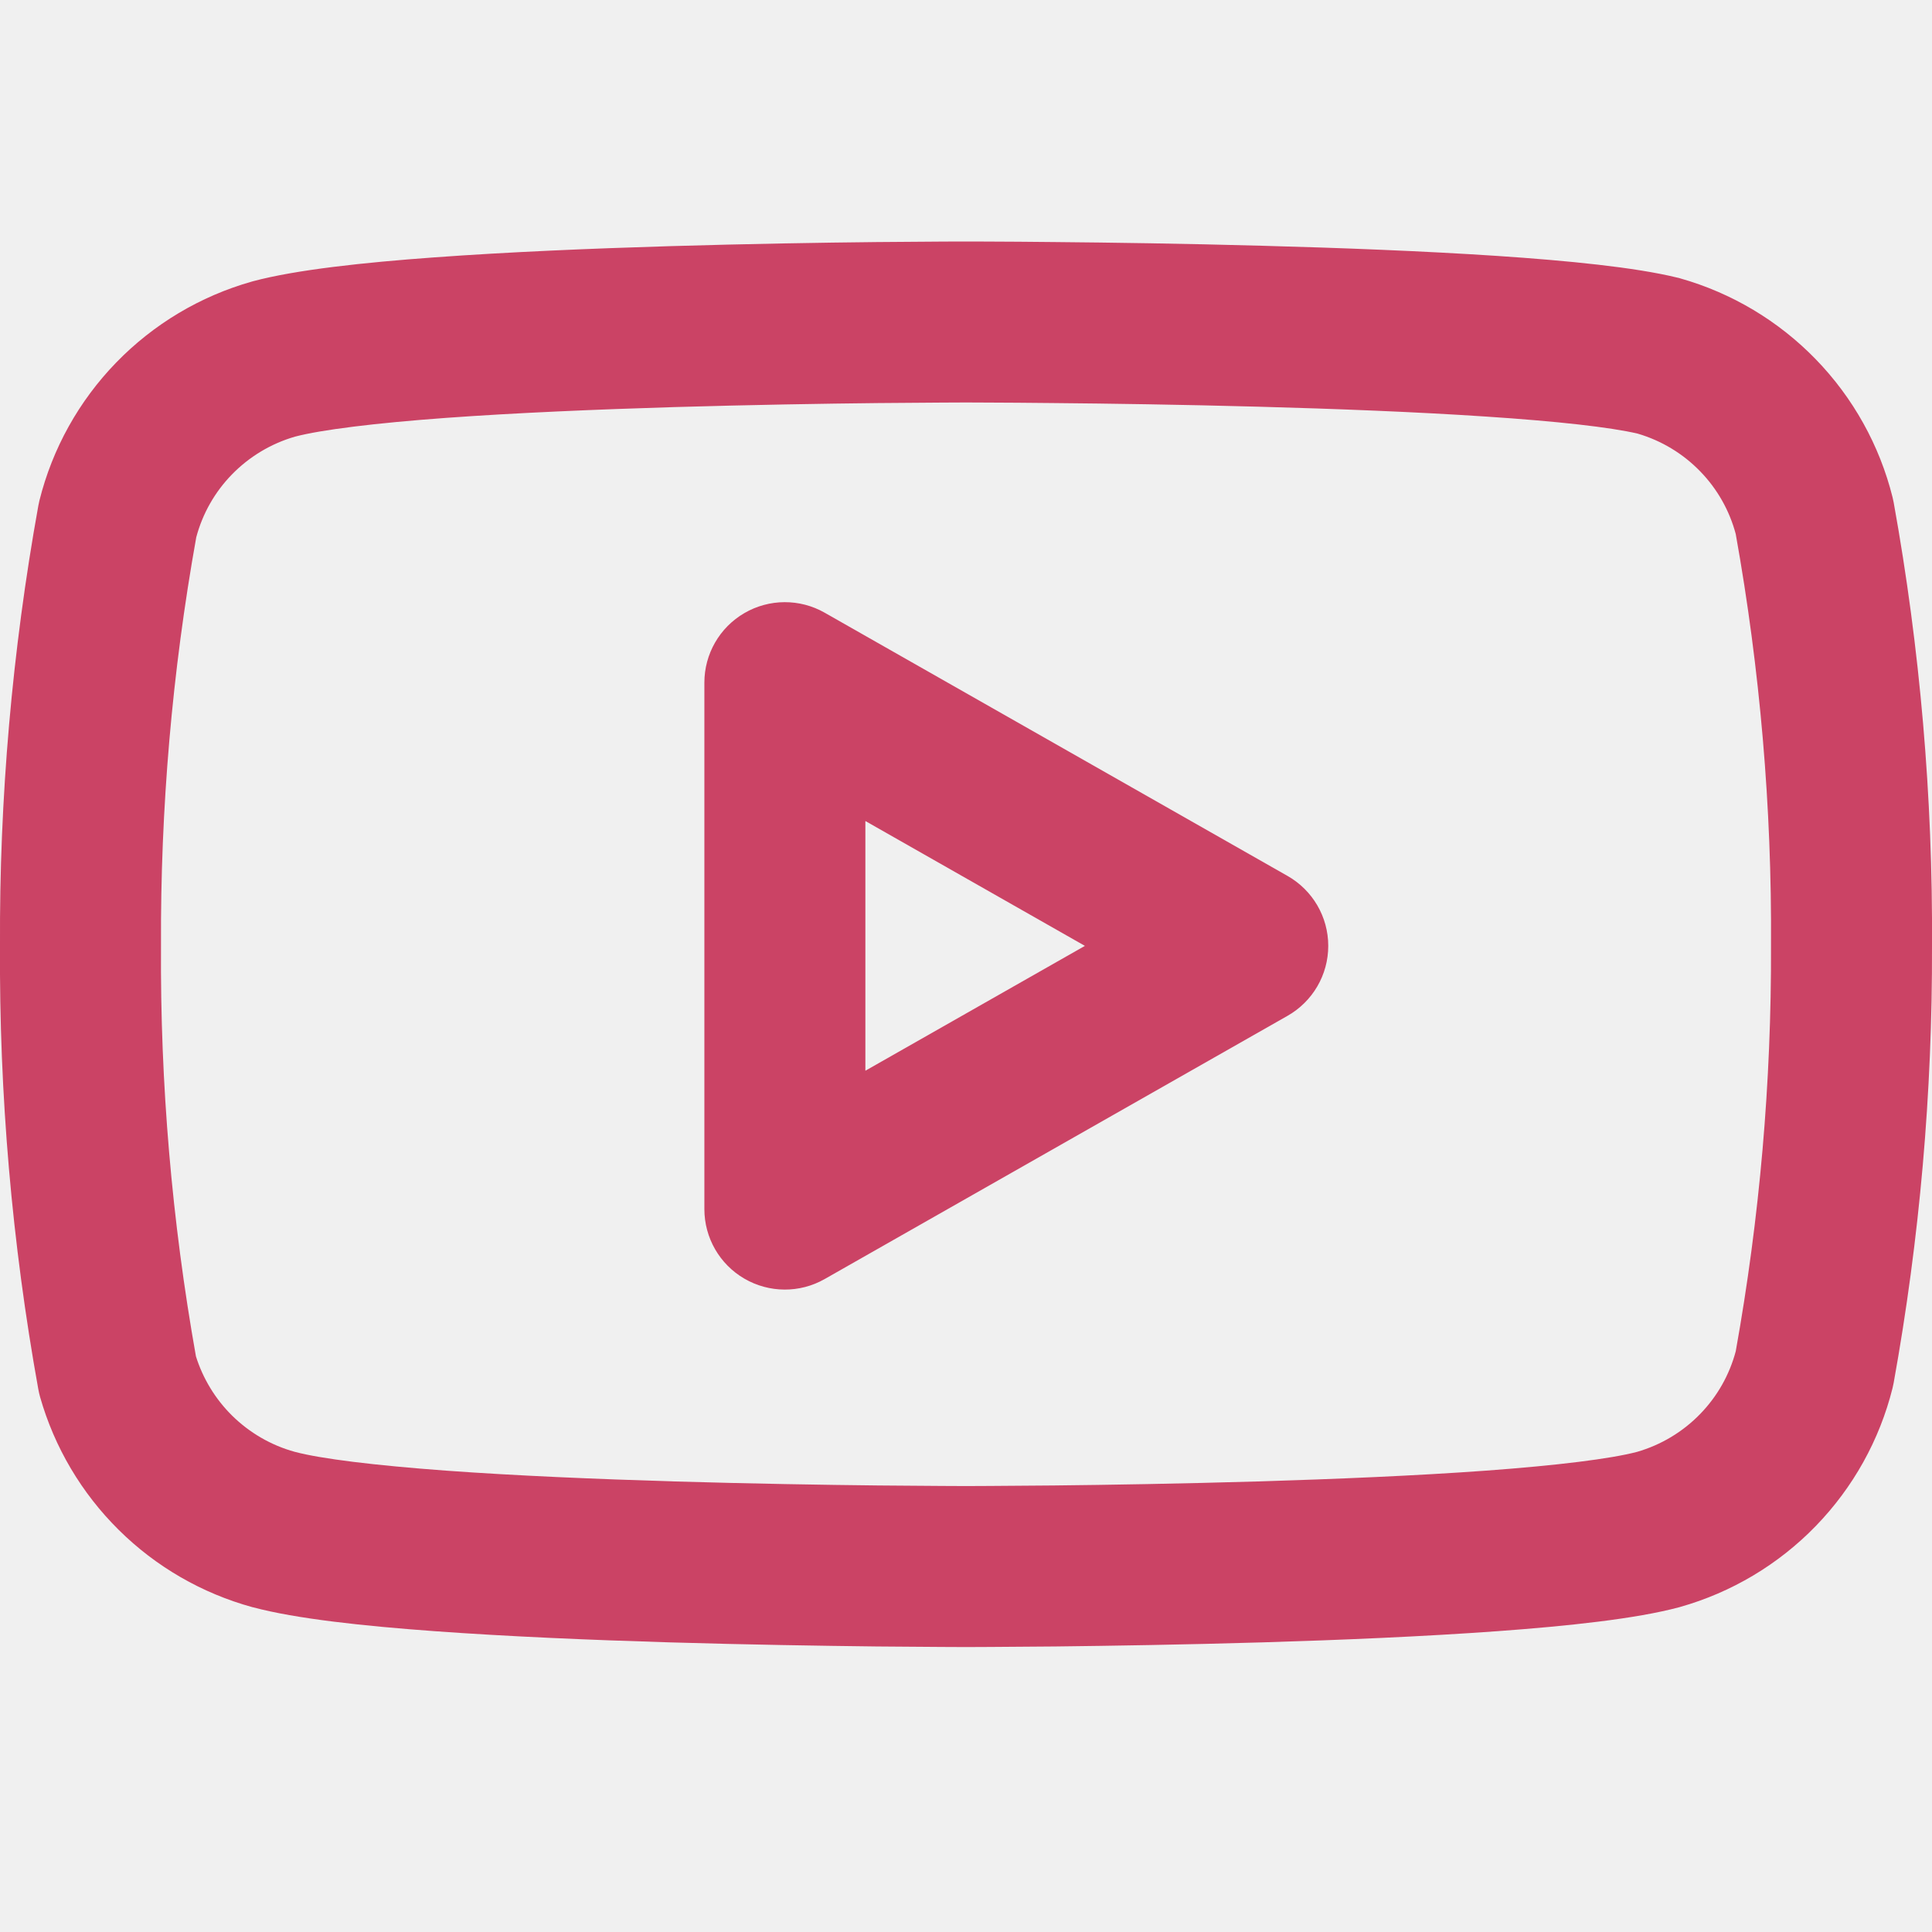
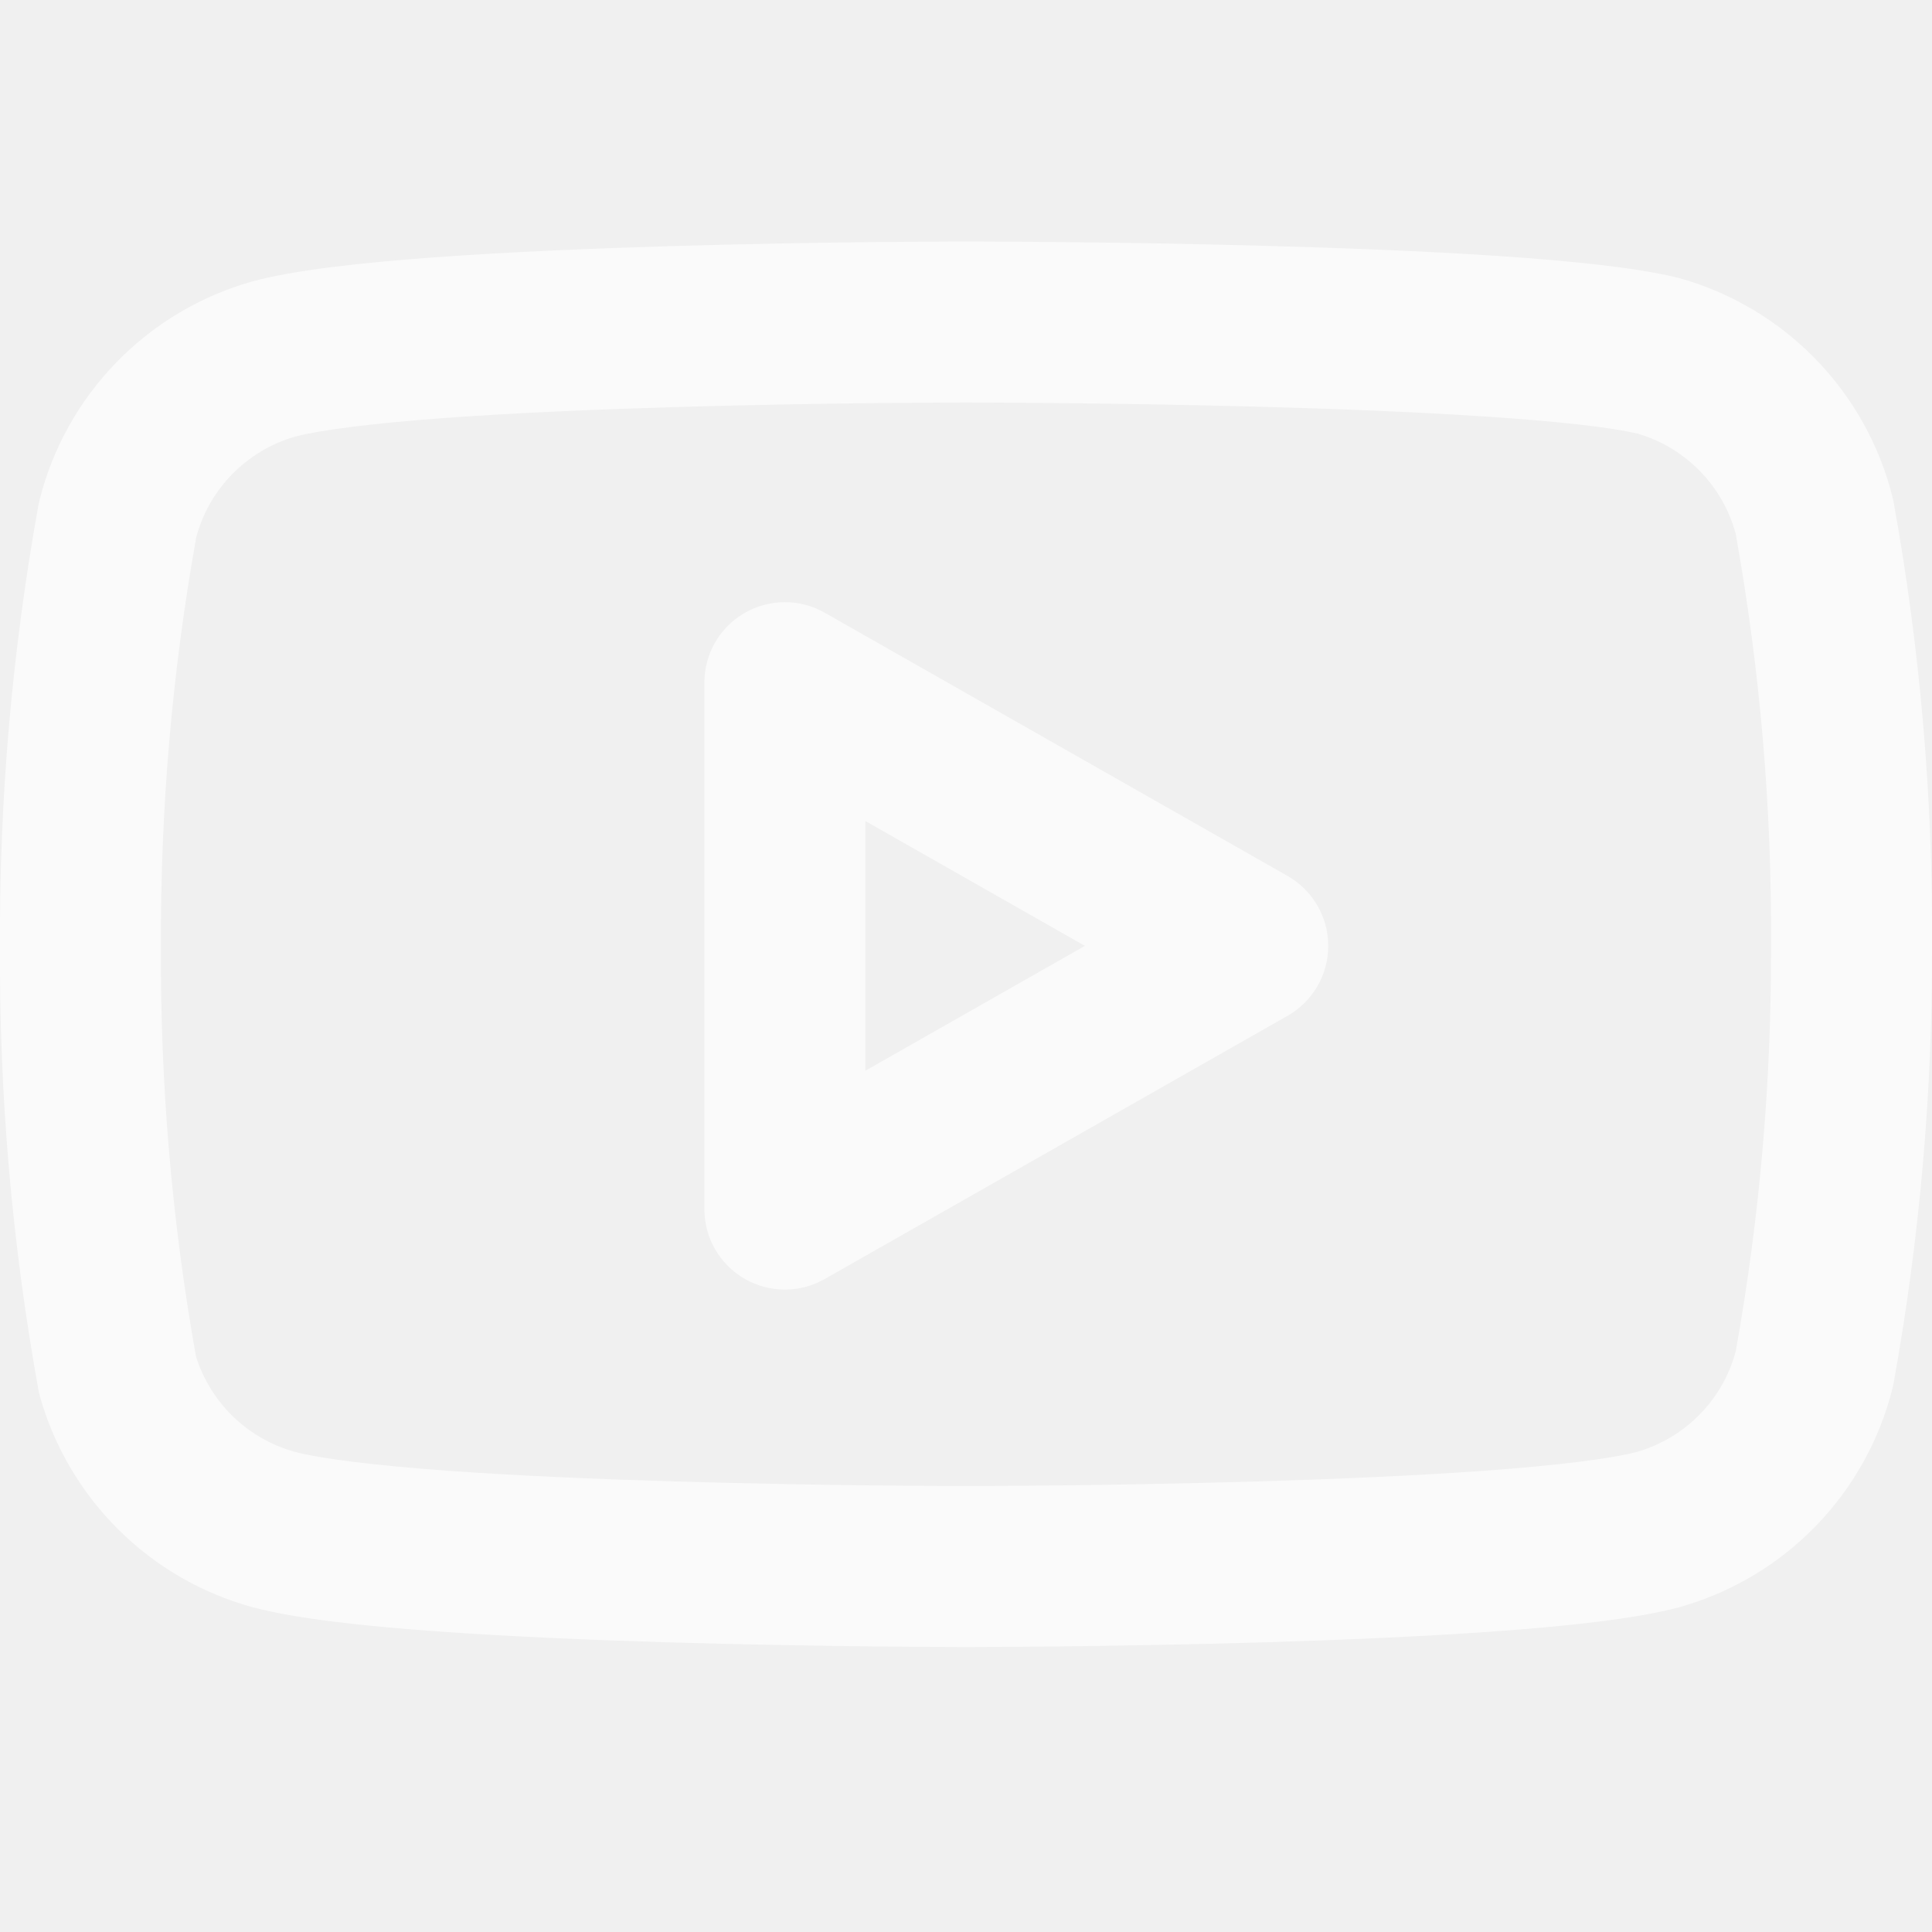
<svg xmlns="http://www.w3.org/2000/svg" width="24" height="24" viewBox="0 0 24 24" fill="none">
  <g clip-path="url(#clip0)">
-     <path fill-rule="evenodd" clip-rule="evenodd" d="M12 3C12 3 12 3 12 4L12 5L11.925 5C11.874 5 11.801 5 11.706 5.001C11.516 5.002 11.242 5.004 10.909 5.007C10.241 5.014 9.334 5.029 8.375 5.057C7.414 5.086 6.409 5.128 5.542 5.191C4.654 5.256 3.994 5.338 3.665 5.424C3.367 5.51 3.096 5.673 2.879 5.896C2.668 6.113 2.516 6.381 2.438 6.674C2.138 8.347 1.992 10.045 2 11.745L2 11.756C1.989 13.463 2.135 15.168 2.434 16.849C2.521 17.126 2.675 17.379 2.882 17.584C3.099 17.798 3.367 17.954 3.661 18.035C3.988 18.122 4.65 18.203 5.542 18.269C6.409 18.332 7.414 18.374 8.375 18.403C9.334 18.431 10.241 18.446 10.909 18.453C11.242 18.456 11.516 18.458 11.706 18.459C11.801 18.46 11.874 18.46 11.925 18.46H12.075C12.126 18.46 12.199 18.46 12.294 18.459C12.484 18.458 12.758 18.456 13.091 18.453C13.759 18.446 14.666 18.431 15.625 18.403C16.586 18.374 17.591 18.332 18.458 18.269C19.346 18.204 20.006 18.122 20.335 18.036C20.633 17.95 20.904 17.788 21.121 17.564C21.332 17.347 21.484 17.079 21.562 16.786C21.86 15.125 22.006 13.441 22 11.754L22 11.744C22.011 10.031 21.864 8.32 21.562 6.634C21.484 6.341 21.332 6.073 21.121 5.856C20.907 5.635 20.64 5.474 20.345 5.387C20.005 5.307 19.343 5.233 18.464 5.175C17.596 5.117 16.589 5.078 15.628 5.052C14.668 5.026 13.76 5.013 13.092 5.007C12.758 5.003 12.485 5.002 12.295 5.001L12.076 5L12 5L12 4C12 3 12 3 12 3L12.08 3C12.131 3 12.207 3 12.303 3.001C12.496 3.002 12.774 3.003 13.112 3.007C13.787 3.013 14.707 3.026 15.682 3.053C16.656 3.079 17.692 3.119 18.597 3.179C19.477 3.238 20.311 3.32 20.837 3.449C20.849 3.451 20.861 3.454 20.872 3.458C21.512 3.639 22.093 3.986 22.556 4.463C23.02 4.941 23.349 5.532 23.51 6.177C23.515 6.199 23.52 6.221 23.524 6.242C23.852 8.06 24.011 9.904 24 11.751C24.006 13.571 23.847 15.387 23.524 17.177C23.52 17.199 23.515 17.221 23.51 17.243C23.349 17.888 23.02 18.479 22.556 18.957C22.093 19.434 21.512 19.781 20.872 19.962L20.858 19.966C20.325 20.109 19.483 20.199 18.603 20.263C17.696 20.329 16.659 20.373 15.685 20.402C14.709 20.431 13.789 20.445 13.113 20.453C12.774 20.456 12.497 20.458 12.304 20.459C12.207 20.459 12.132 20.46 12.08 20.46L12.001 20.46L11.92 20.46C11.868 20.46 11.793 20.459 11.696 20.459C11.503 20.458 11.226 20.456 10.887 20.453C10.211 20.445 9.291 20.431 8.315 20.402C7.341 20.373 6.304 20.329 5.397 20.263C4.517 20.199 3.675 20.109 3.142 19.966L3.136 19.965C2.509 19.793 1.937 19.463 1.475 19.005C1.013 18.548 0.676 17.979 0.498 17.354C0.489 17.322 0.482 17.29 0.476 17.258C0.148 15.44 -0.011 13.596 -7.92317e-06 11.749C-0.009 9.916 0.151 8.086 0.476 6.283C0.48 6.261 0.485 6.239 0.49 6.217C0.651 5.572 0.98 4.981 1.444 4.503C1.907 4.026 2.488 3.679 3.128 3.498L3.142 3.494C3.675 3.351 4.517 3.261 5.397 3.197C6.304 3.131 7.341 3.087 8.315 3.058C9.291 3.029 10.211 3.014 10.887 3.007C11.226 3.004 11.503 3.002 11.696 3.001C11.793 3 11.868 3 11.92 3L12 3Z" fill="#cb4365" />
-     <path fill-rule="evenodd" clip-rule="evenodd" d="M9.247 7.616C9.555 7.437 9.935 7.435 10.244 7.611L15.994 10.881C16.307 11.059 16.5 11.39 16.5 11.75C16.5 12.11 16.307 12.441 15.994 12.619L10.244 15.889C9.935 16.065 9.555 16.063 9.247 15.884C8.939 15.705 8.75 15.376 8.75 15.02V8.48C8.75 8.124 8.939 7.795 9.247 7.616ZM10.75 10.199V13.301L13.477 11.75L10.75 10.199Z" fill="#cb4365" />
+     <path fill-rule="evenodd" clip-rule="evenodd" d="M12 3C12 3 12 3 12 4L12 5L11.925 5C11.874 5 11.801 5 11.706 5.001C11.516 5.002 11.242 5.004 10.909 5.007C10.241 5.014 9.334 5.029 8.375 5.057C7.414 5.086 6.409 5.128 5.542 5.191C4.654 5.256 3.994 5.338 3.665 5.424C3.367 5.51 3.096 5.673 2.879 5.896C2.668 6.113 2.516 6.381 2.438 6.674C2.138 8.347 1.992 10.045 2 11.745L2 11.756C1.989 13.463 2.135 15.168 2.434 16.849C2.521 17.126 2.675 17.379 2.882 17.584C3.099 17.798 3.367 17.954 3.661 18.035C3.988 18.122 4.65 18.203 5.542 18.269C6.409 18.332 7.414 18.374 8.375 18.403C9.334 18.431 10.241 18.446 10.909 18.453C11.242 18.456 11.516 18.458 11.706 18.459C11.801 18.46 11.874 18.46 11.925 18.46H12.075C12.126 18.46 12.199 18.46 12.294 18.459C12.484 18.458 12.758 18.456 13.091 18.453C13.759 18.446 14.666 18.431 15.625 18.403C16.586 18.374 17.591 18.332 18.458 18.269C19.346 18.204 20.006 18.122 20.335 18.036C20.633 17.95 20.904 17.788 21.121 17.564C21.332 17.347 21.484 17.079 21.562 16.786C21.86 15.125 22.006 13.441 22 11.754L22 11.744C22.011 10.031 21.864 8.32 21.562 6.634C21.484 6.341 21.332 6.073 21.121 5.856C20.907 5.635 20.64 5.474 20.345 5.387C20.005 5.307 19.343 5.233 18.464 5.175C17.596 5.117 16.589 5.078 15.628 5.052C14.668 5.026 13.76 5.013 13.092 5.007C12.758 5.003 12.485 5.002 12.295 5.001L12.076 5L12 5L12 4C12 3 12 3 12 3L12.08 3C12.131 3 12.207 3 12.303 3.001C12.496 3.002 12.774 3.003 13.112 3.007C13.787 3.013 14.707 3.026 15.682 3.053C16.656 3.079 17.692 3.119 18.597 3.179C19.477 3.238 20.311 3.32 20.837 3.449C20.849 3.451 20.861 3.454 20.872 3.458C21.512 3.639 22.093 3.986 22.556 4.463C23.02 4.941 23.349 5.532 23.51 6.177C23.515 6.199 23.52 6.221 23.524 6.242C23.852 8.06 24.011 9.904 24 11.751C24.006 13.571 23.847 15.387 23.524 17.177C23.52 17.199 23.515 17.221 23.51 17.243C23.349 17.888 23.02 18.479 22.556 18.957C22.093 19.434 21.512 19.781 20.872 19.962L20.858 19.966C20.325 20.109 19.483 20.199 18.603 20.263C17.696 20.329 16.659 20.373 15.685 20.402C14.709 20.431 13.789 20.445 13.113 20.453C12.774 20.456 12.497 20.458 12.304 20.459C12.207 20.459 12.132 20.46 12.08 20.46L12.001 20.46L11.92 20.46C11.868 20.46 11.793 20.459 11.696 20.459C11.503 20.458 11.226 20.456 10.887 20.453C10.211 20.445 9.291 20.431 8.315 20.402C7.341 20.373 6.304 20.329 5.397 20.263C4.517 20.199 3.675 20.109 3.142 19.966L3.136 19.965C2.509 19.793 1.937 19.463 1.475 19.005C1.013 18.548 0.676 17.979 0.498 17.354C0.489 17.322 0.482 17.29 0.476 17.258C0.148 15.44 -0.011 13.596 -7.92317e-06 11.749C-0.009 9.916 0.151 8.086 0.476 6.283C0.48 6.261 0.485 6.239 0.49 6.217C0.651 5.572 0.98 4.981 1.444 4.503C1.907 4.026 2.488 3.679 3.128 3.498L3.142 3.494C3.675 3.351 4.517 3.261 5.397 3.197C6.304 3.131 7.341 3.087 8.315 3.058C9.291 3.029 10.211 3.014 10.887 3.007C11.226 3.004 11.503 3.002 11.696 3.001C11.793 3 11.868 3 11.92 3L12 3Z" fill="#FAFAFA" />
+     <path fill-rule="evenodd" clip-rule="evenodd" d="M9.247 7.616C9.555 7.437 9.935 7.435 10.244 7.611L15.994 10.881C16.307 11.059 16.5 11.39 16.5 11.75C16.5 12.11 16.307 12.441 15.994 12.619L10.244 15.889C9.935 16.065 9.555 16.063 9.247 15.884C8.939 15.705 8.75 15.376 8.75 15.02V8.48C8.75 8.124 8.939 7.795 9.247 7.616ZM10.75 10.199V13.301L13.477 11.75L10.75 10.199Z" fill="#FAFAFA" />
  </g>
  <defs>
    <clipPath id="clip0">
      <rect width="24" height="24" fill="white" />
    </clipPath>
  </defs>
</svg>
